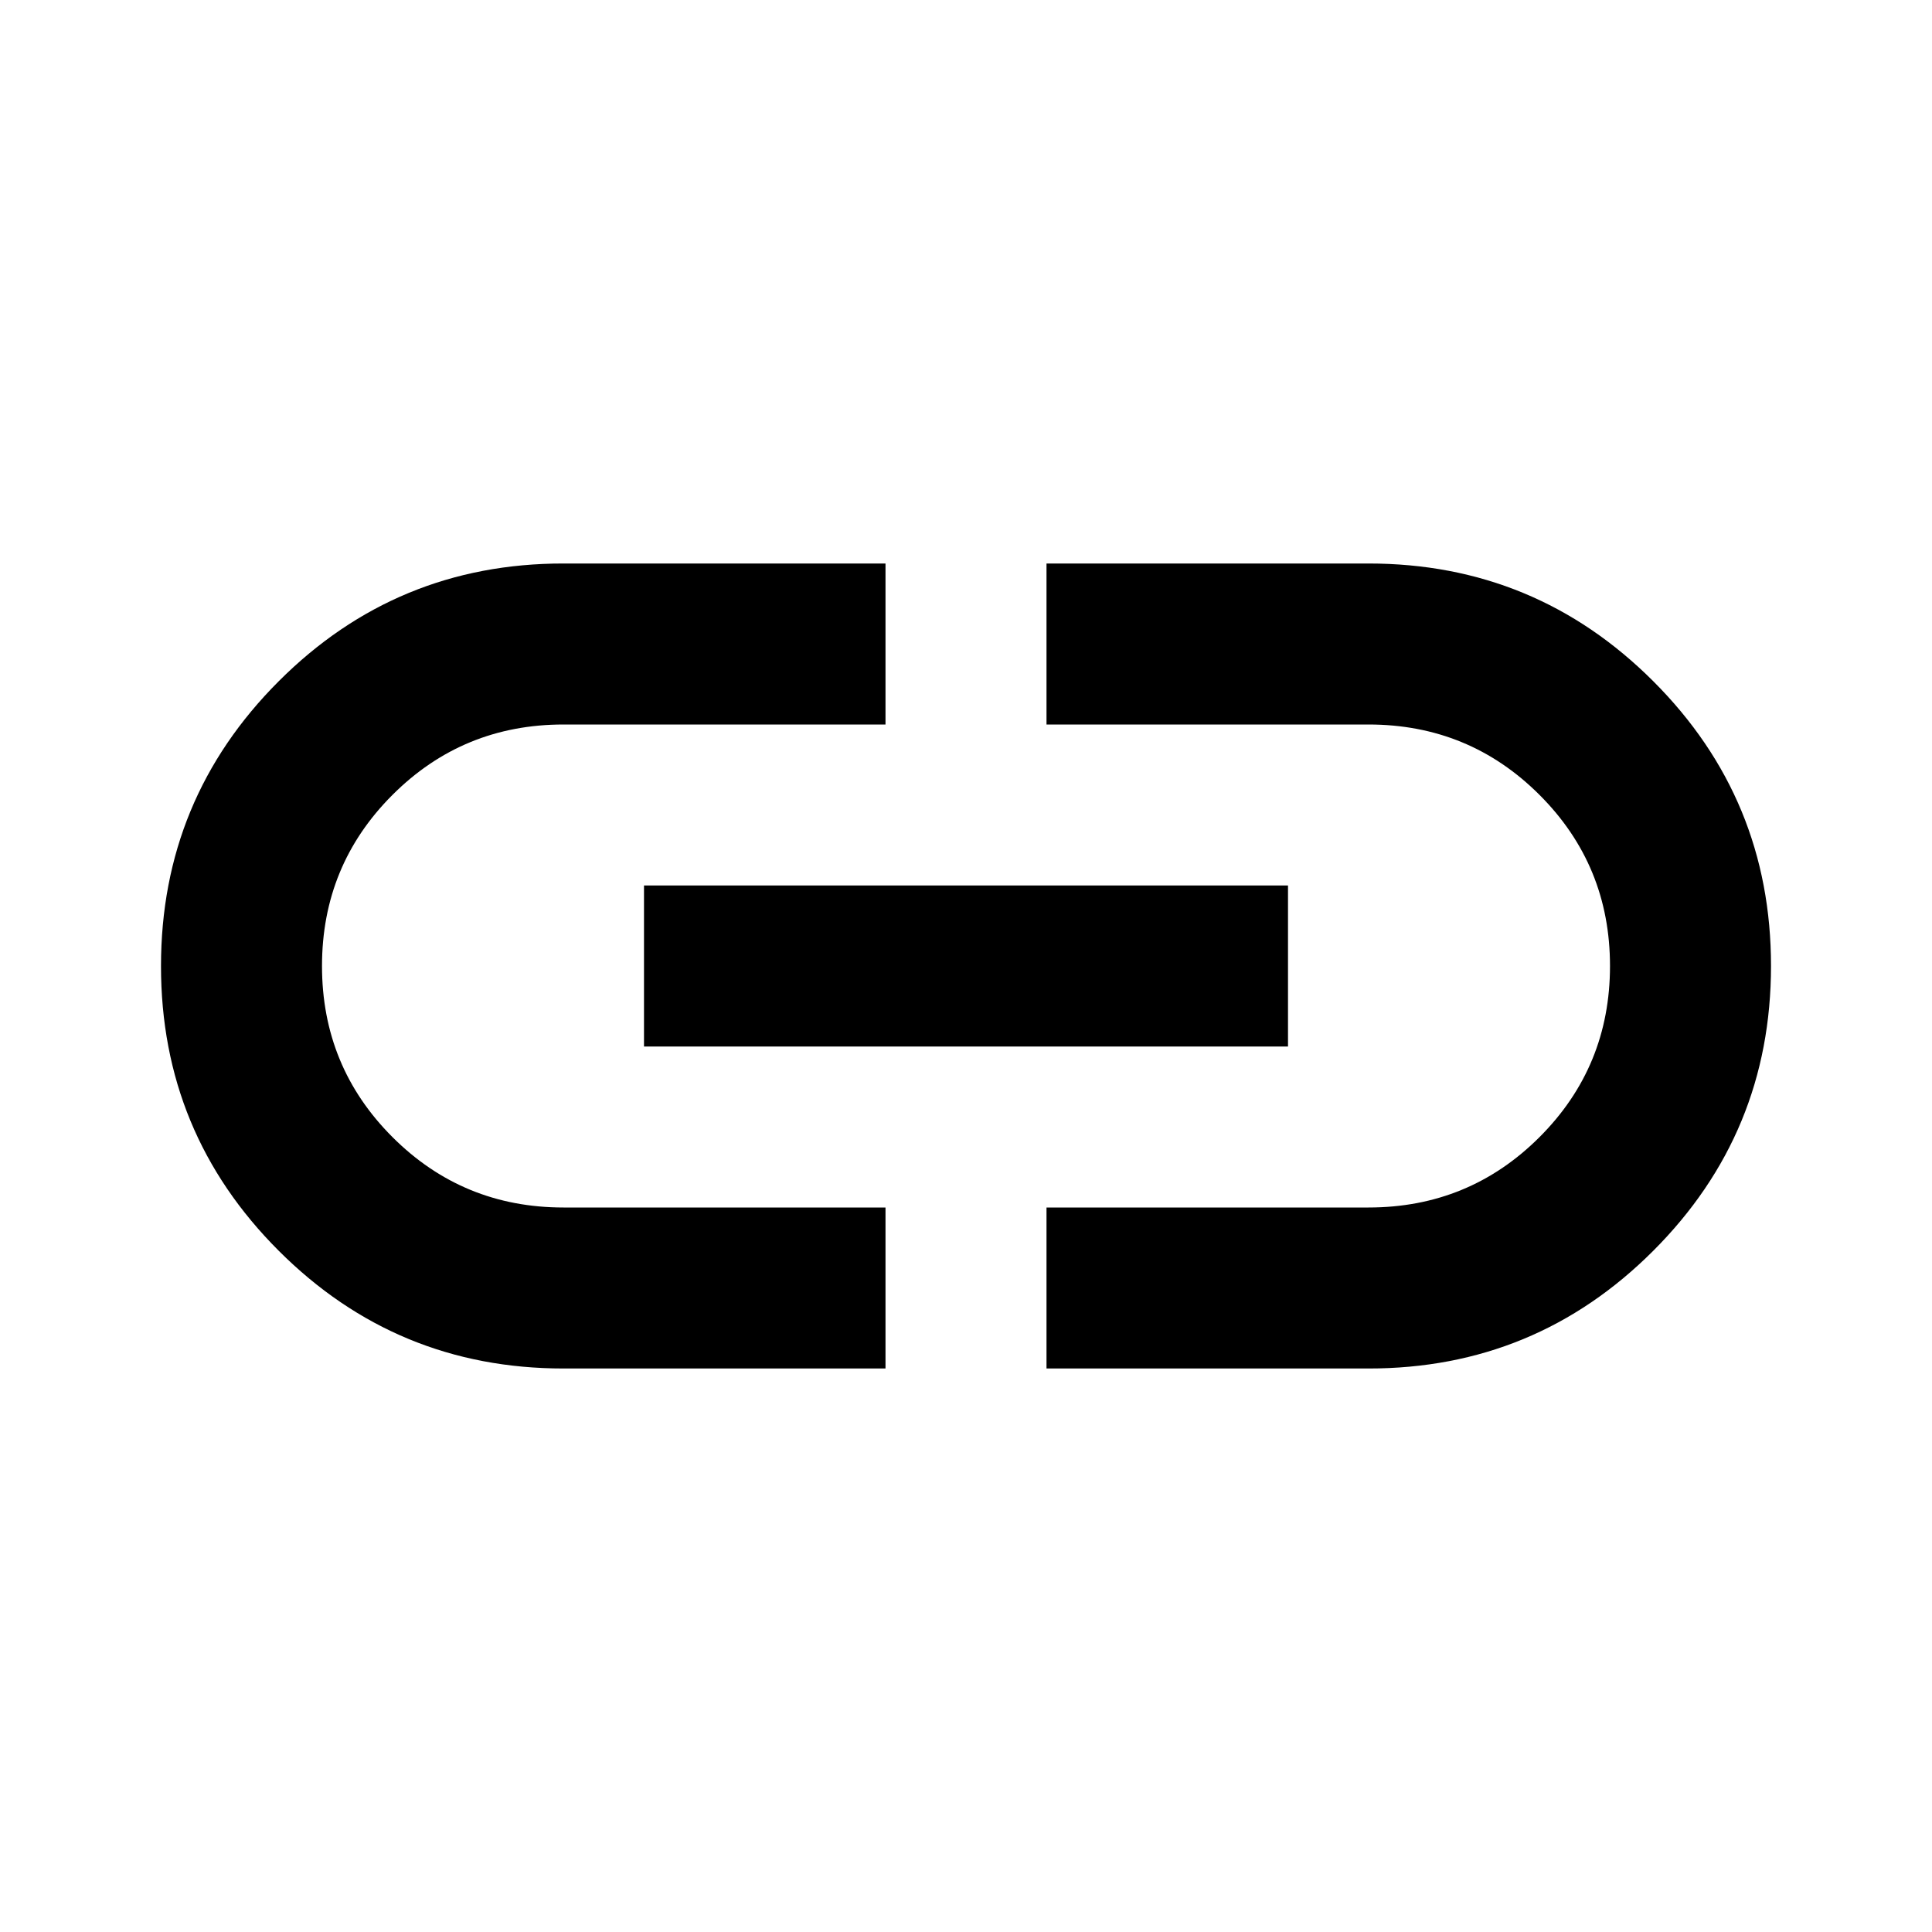
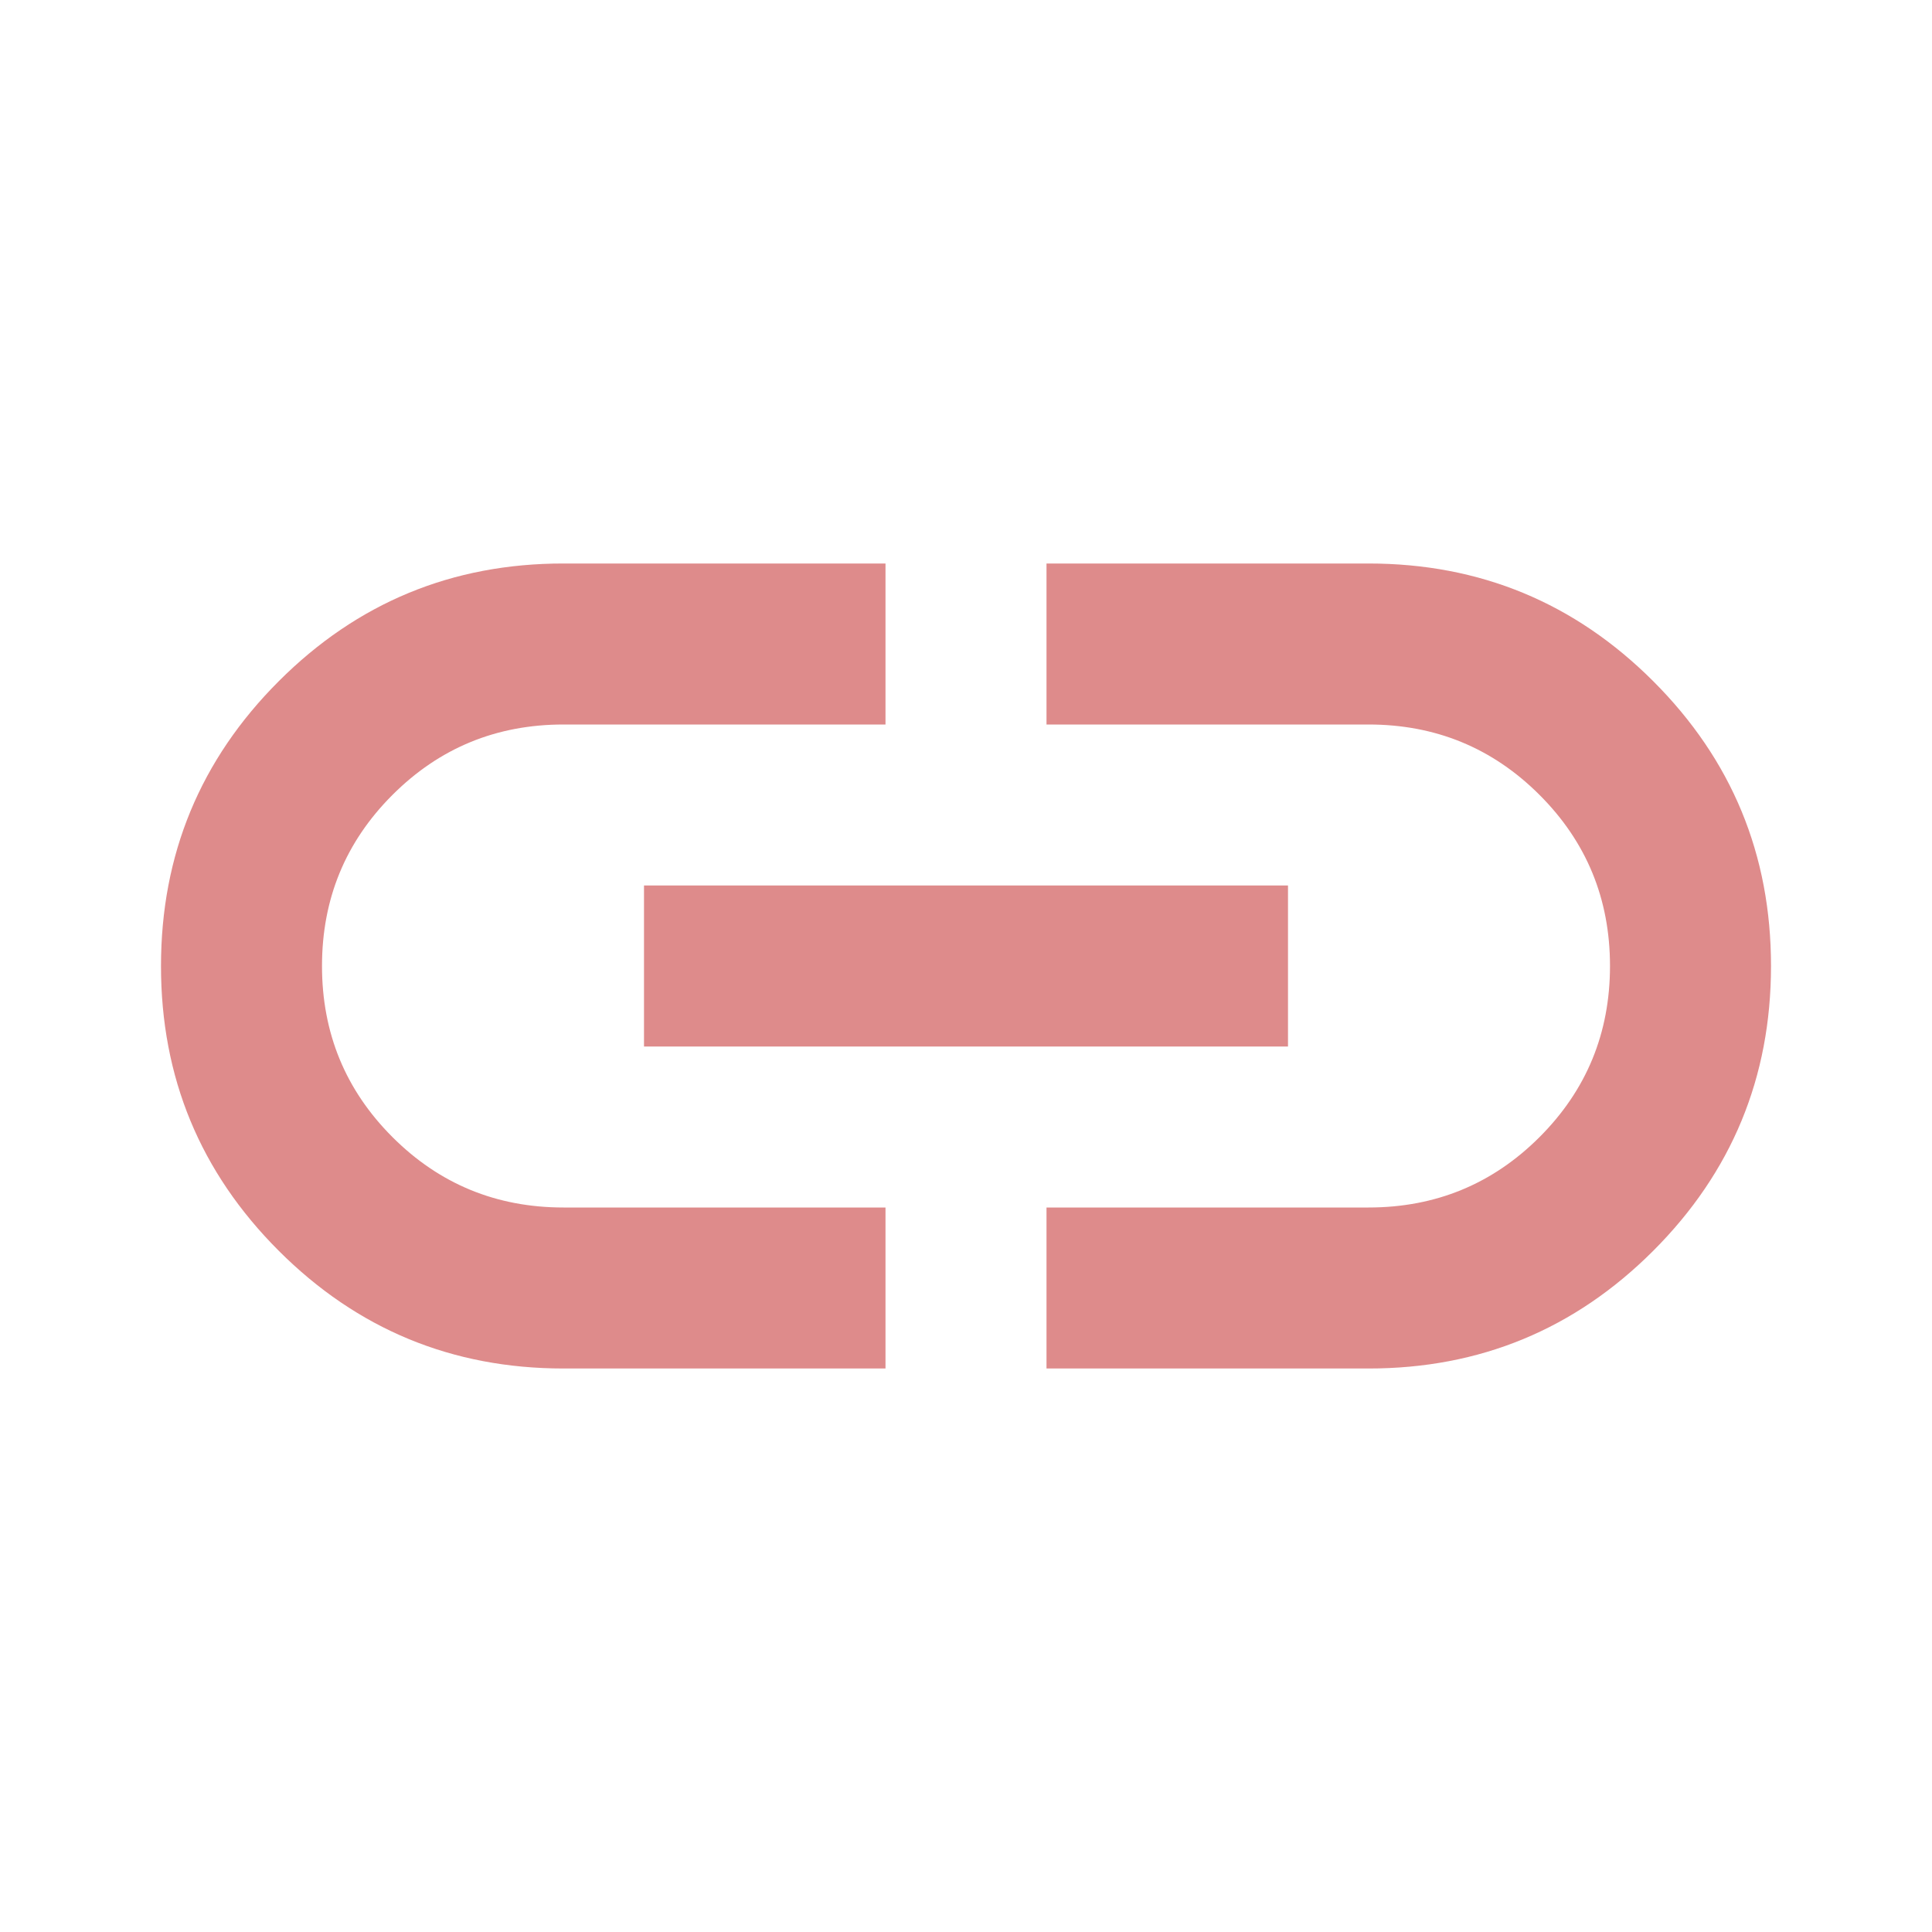
<svg xmlns="http://www.w3.org/2000/svg" width="32" height="32" viewBox="0 0 24 24">
-   <path fill="currentColor" d="M11 17H7q-2.075 0-3.538-1.463T2 12q0-2.075 1.463-3.538T7 7h4v2H7q-1.25 0-2.125.875T4 12q0 1.25.875 2.125T7 15h4v2Zm-3-4v-2h8v2H8Zm5 4v-2h4q1.25 0 2.125-.875T20 12q0-1.25-.875-2.125T17 9h-4V7h4q2.075 0 3.538 1.463T22 12q0 2.075-1.463 3.538T17 17h-4Z" />
+   <path fill="#de8b8b" d="M11 17H7q-2.075 0-3.538-1.463T2 12q0-2.075 1.463-3.538T7 7h4v2H7q-1.25 0-2.125.875T4 12q0 1.25.875 2.125T7 15h4v2Zm-3-4v-2h8v2H8Zm5 4v-2h4q1.25 0 2.125-.875T20 12q0-1.25-.875-2.125T17 9h-4V7h4q2.075 0 3.538 1.463T22 12q0 2.075-1.463 3.538T17 17h-4Z" />
</svg>
